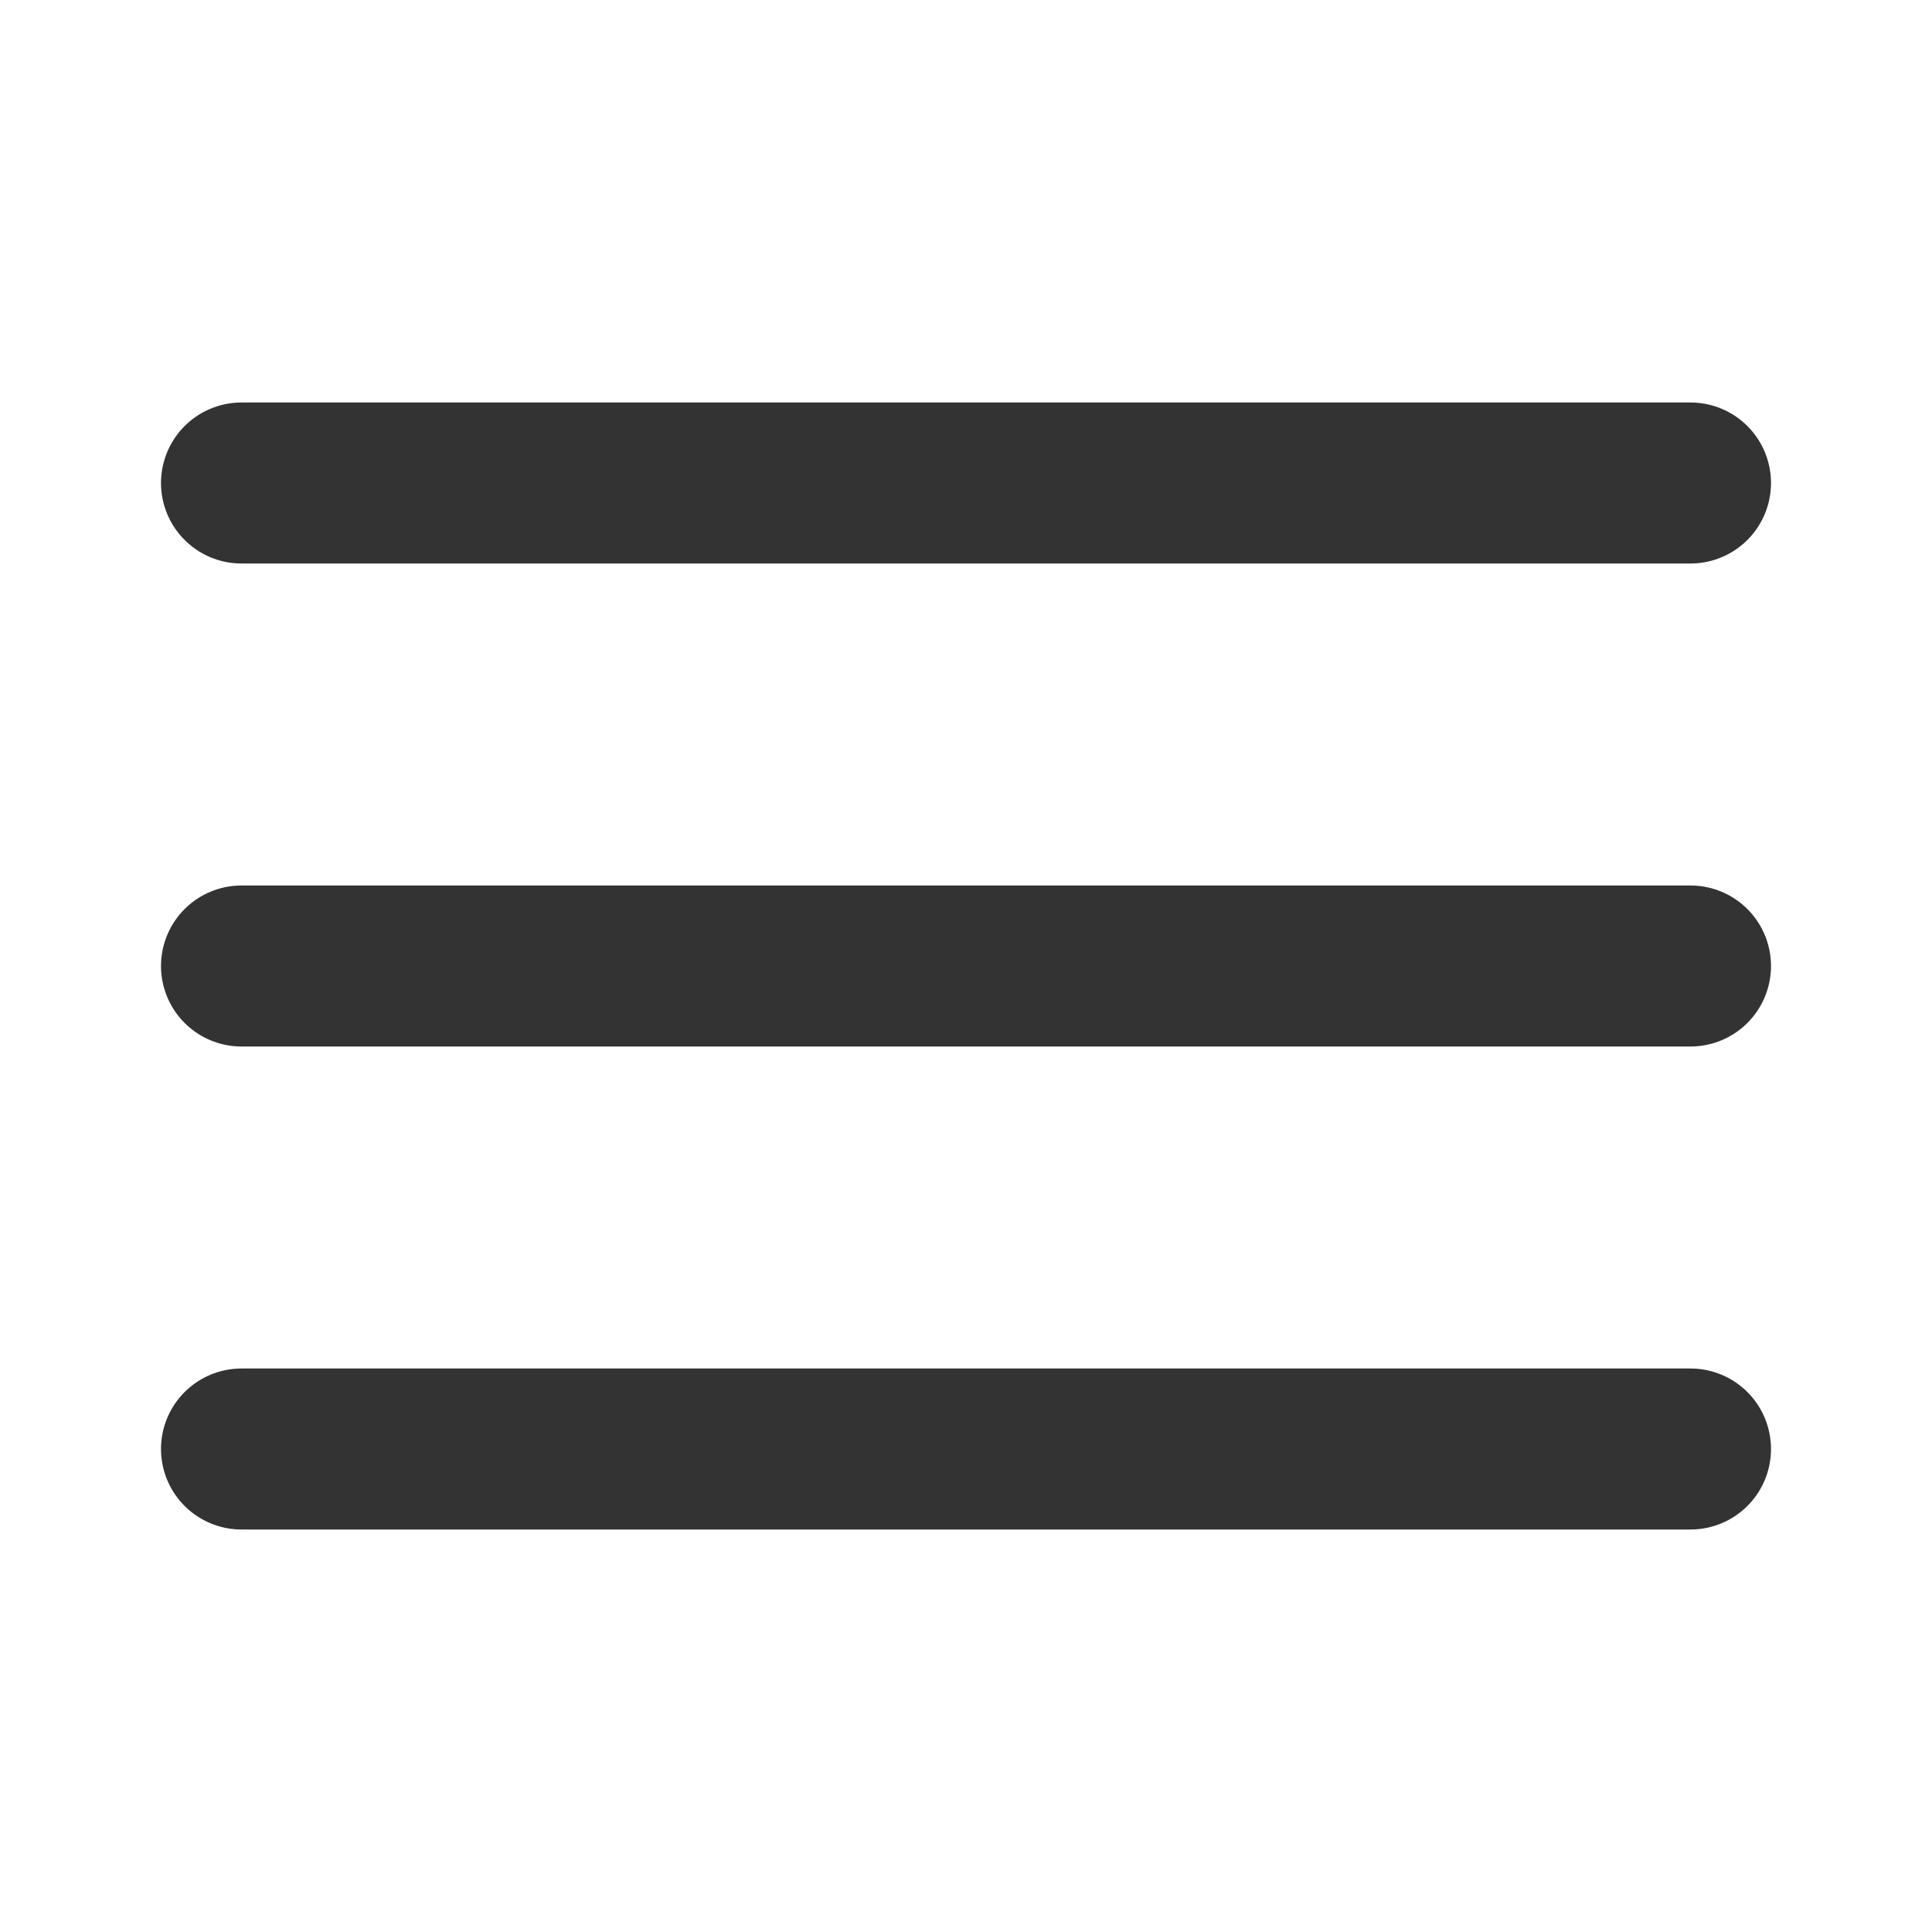
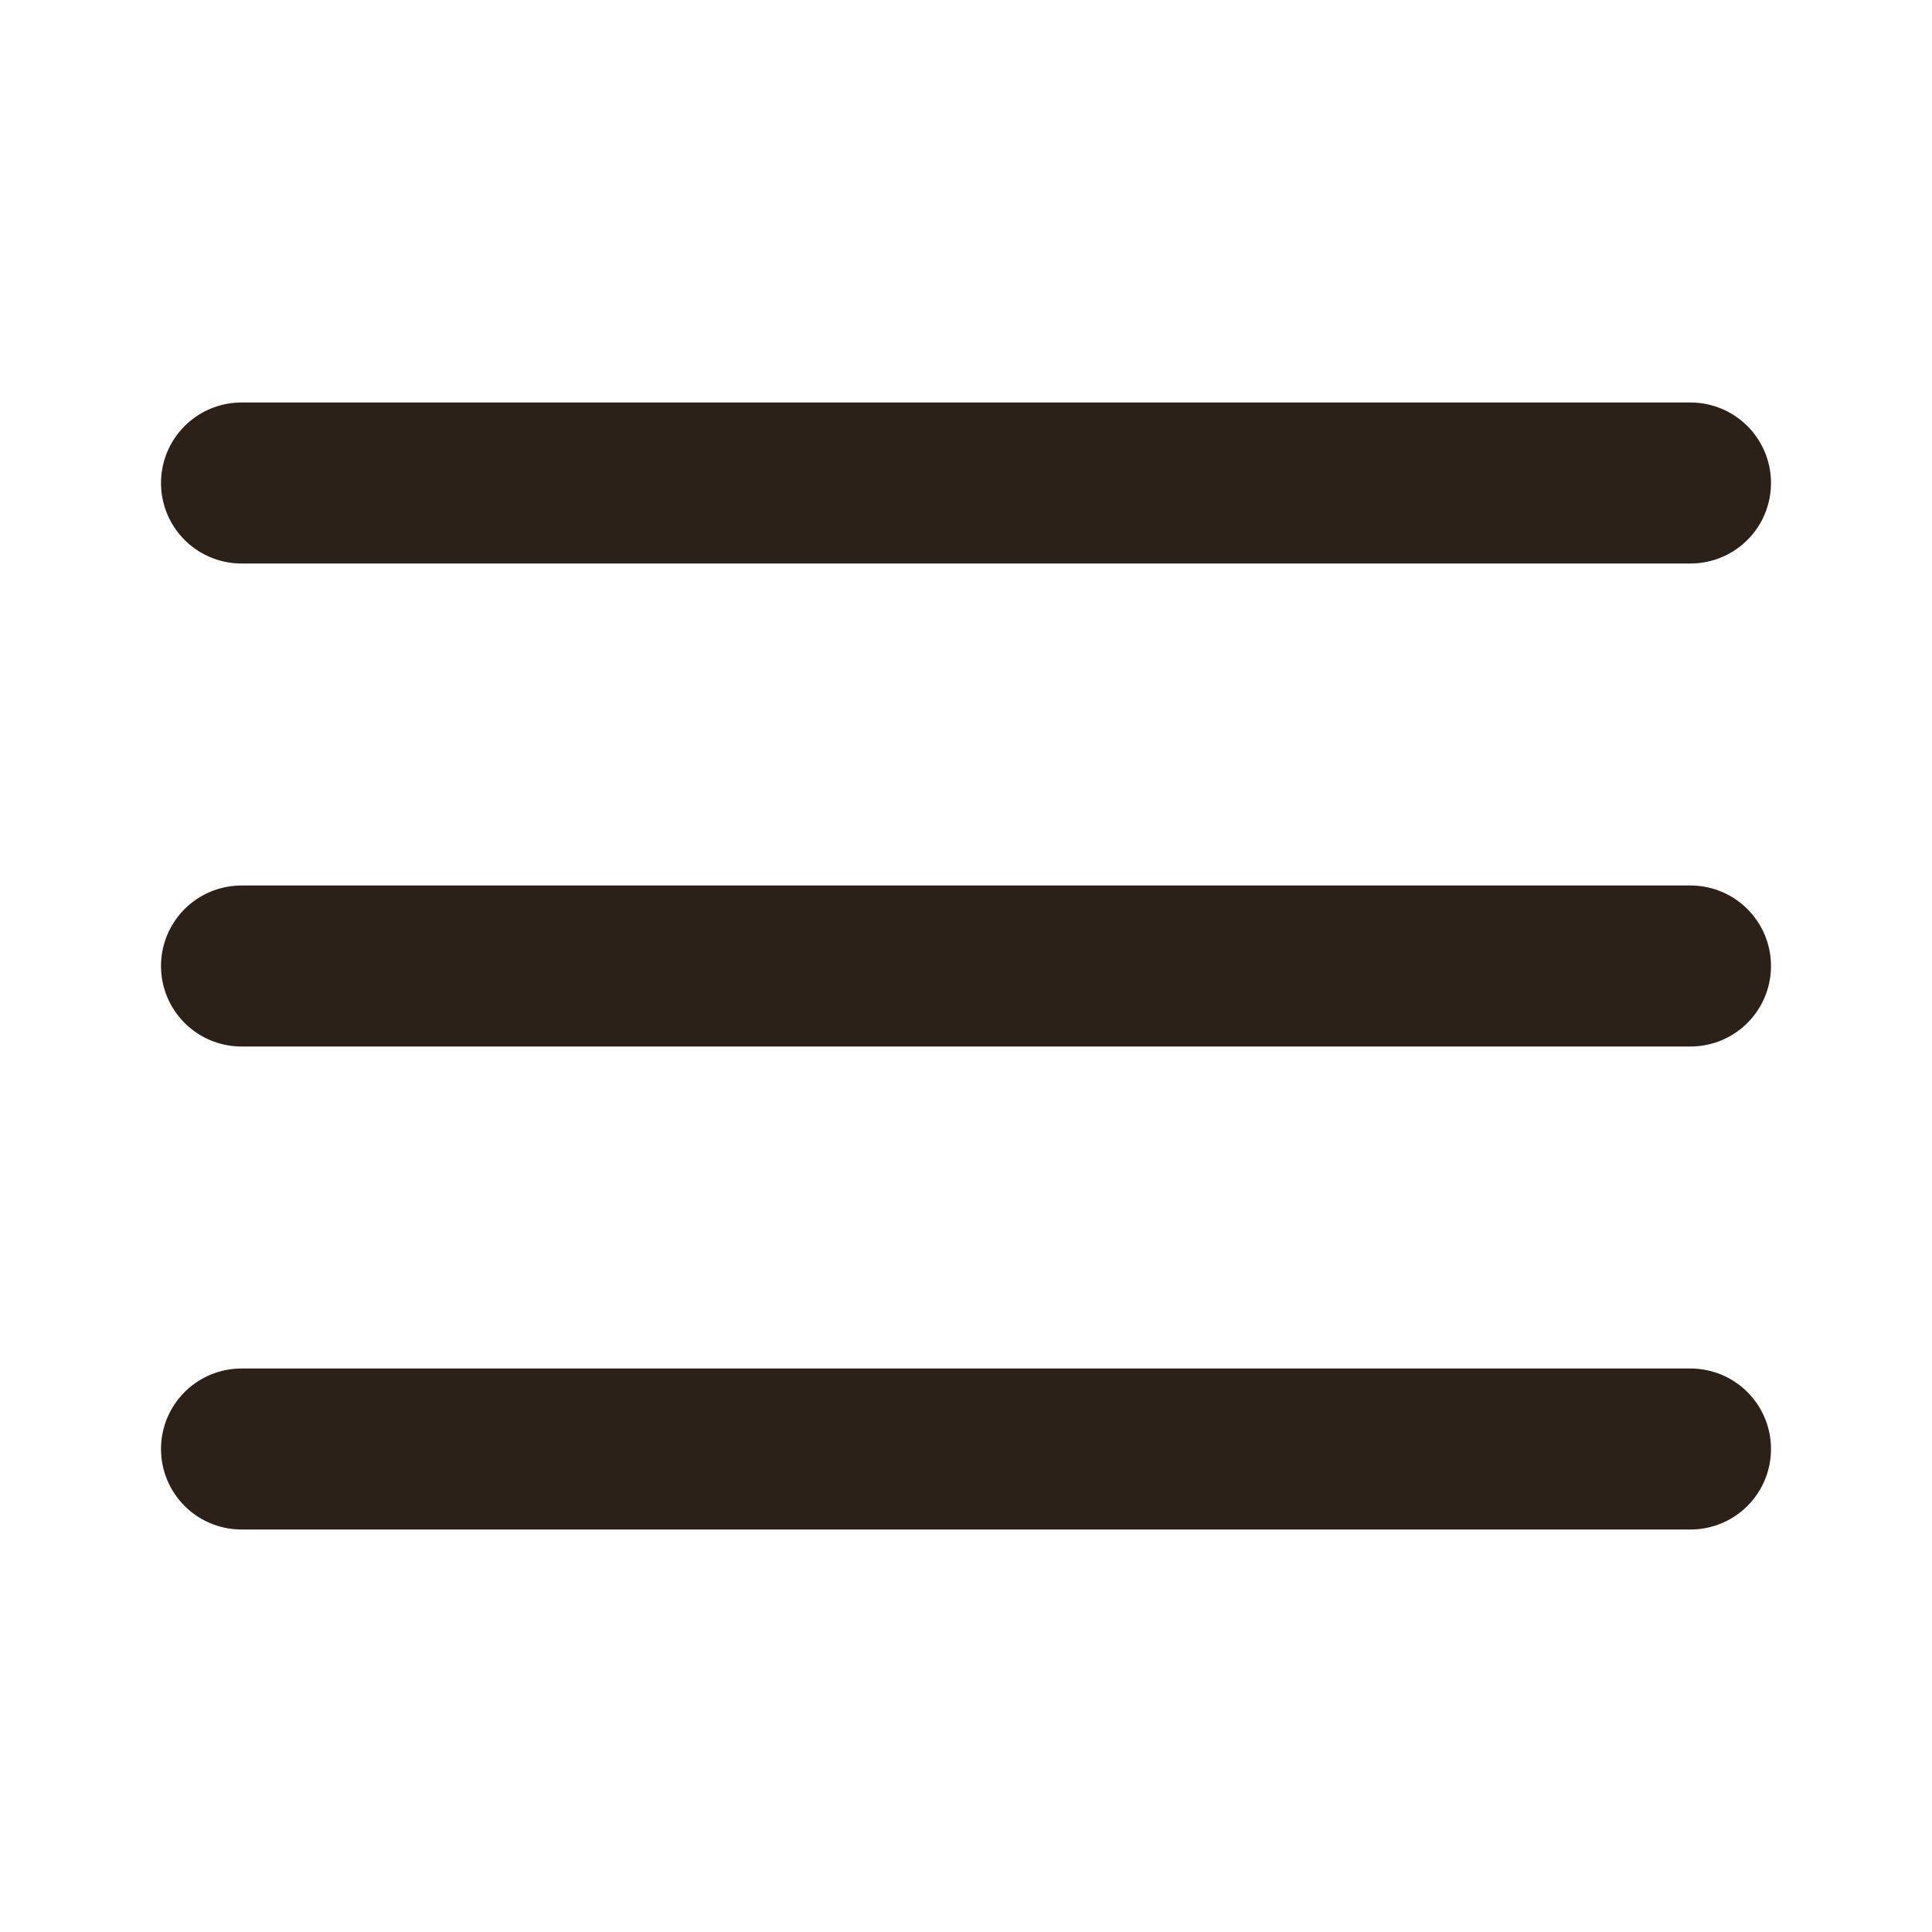
- <svg xmlns="http://www.w3.org/2000/svg" width="24" height="24" viewBox="0 0 24 24" fill="none" stroke="#333" stroke-width="2" stroke-linecap="round" stroke-linejoin="round" class="feather feather-menu">
+ <svg xmlns="http://www.w3.org/2000/svg" width="24" height="24" viewBox="0 0 24 24" fill="none" stroke="#2b2118" stroke-width="2" stroke-linecap="round" stroke-linejoin="round" class="feather feather-menu">
  <line x1="3" y1="12" x2="21" y2="12" />
  <line x1="3" y1="6" x2="21" y2="6" />
  <line x1="3" y1="18" x2="21" y2="18" />
</svg>
